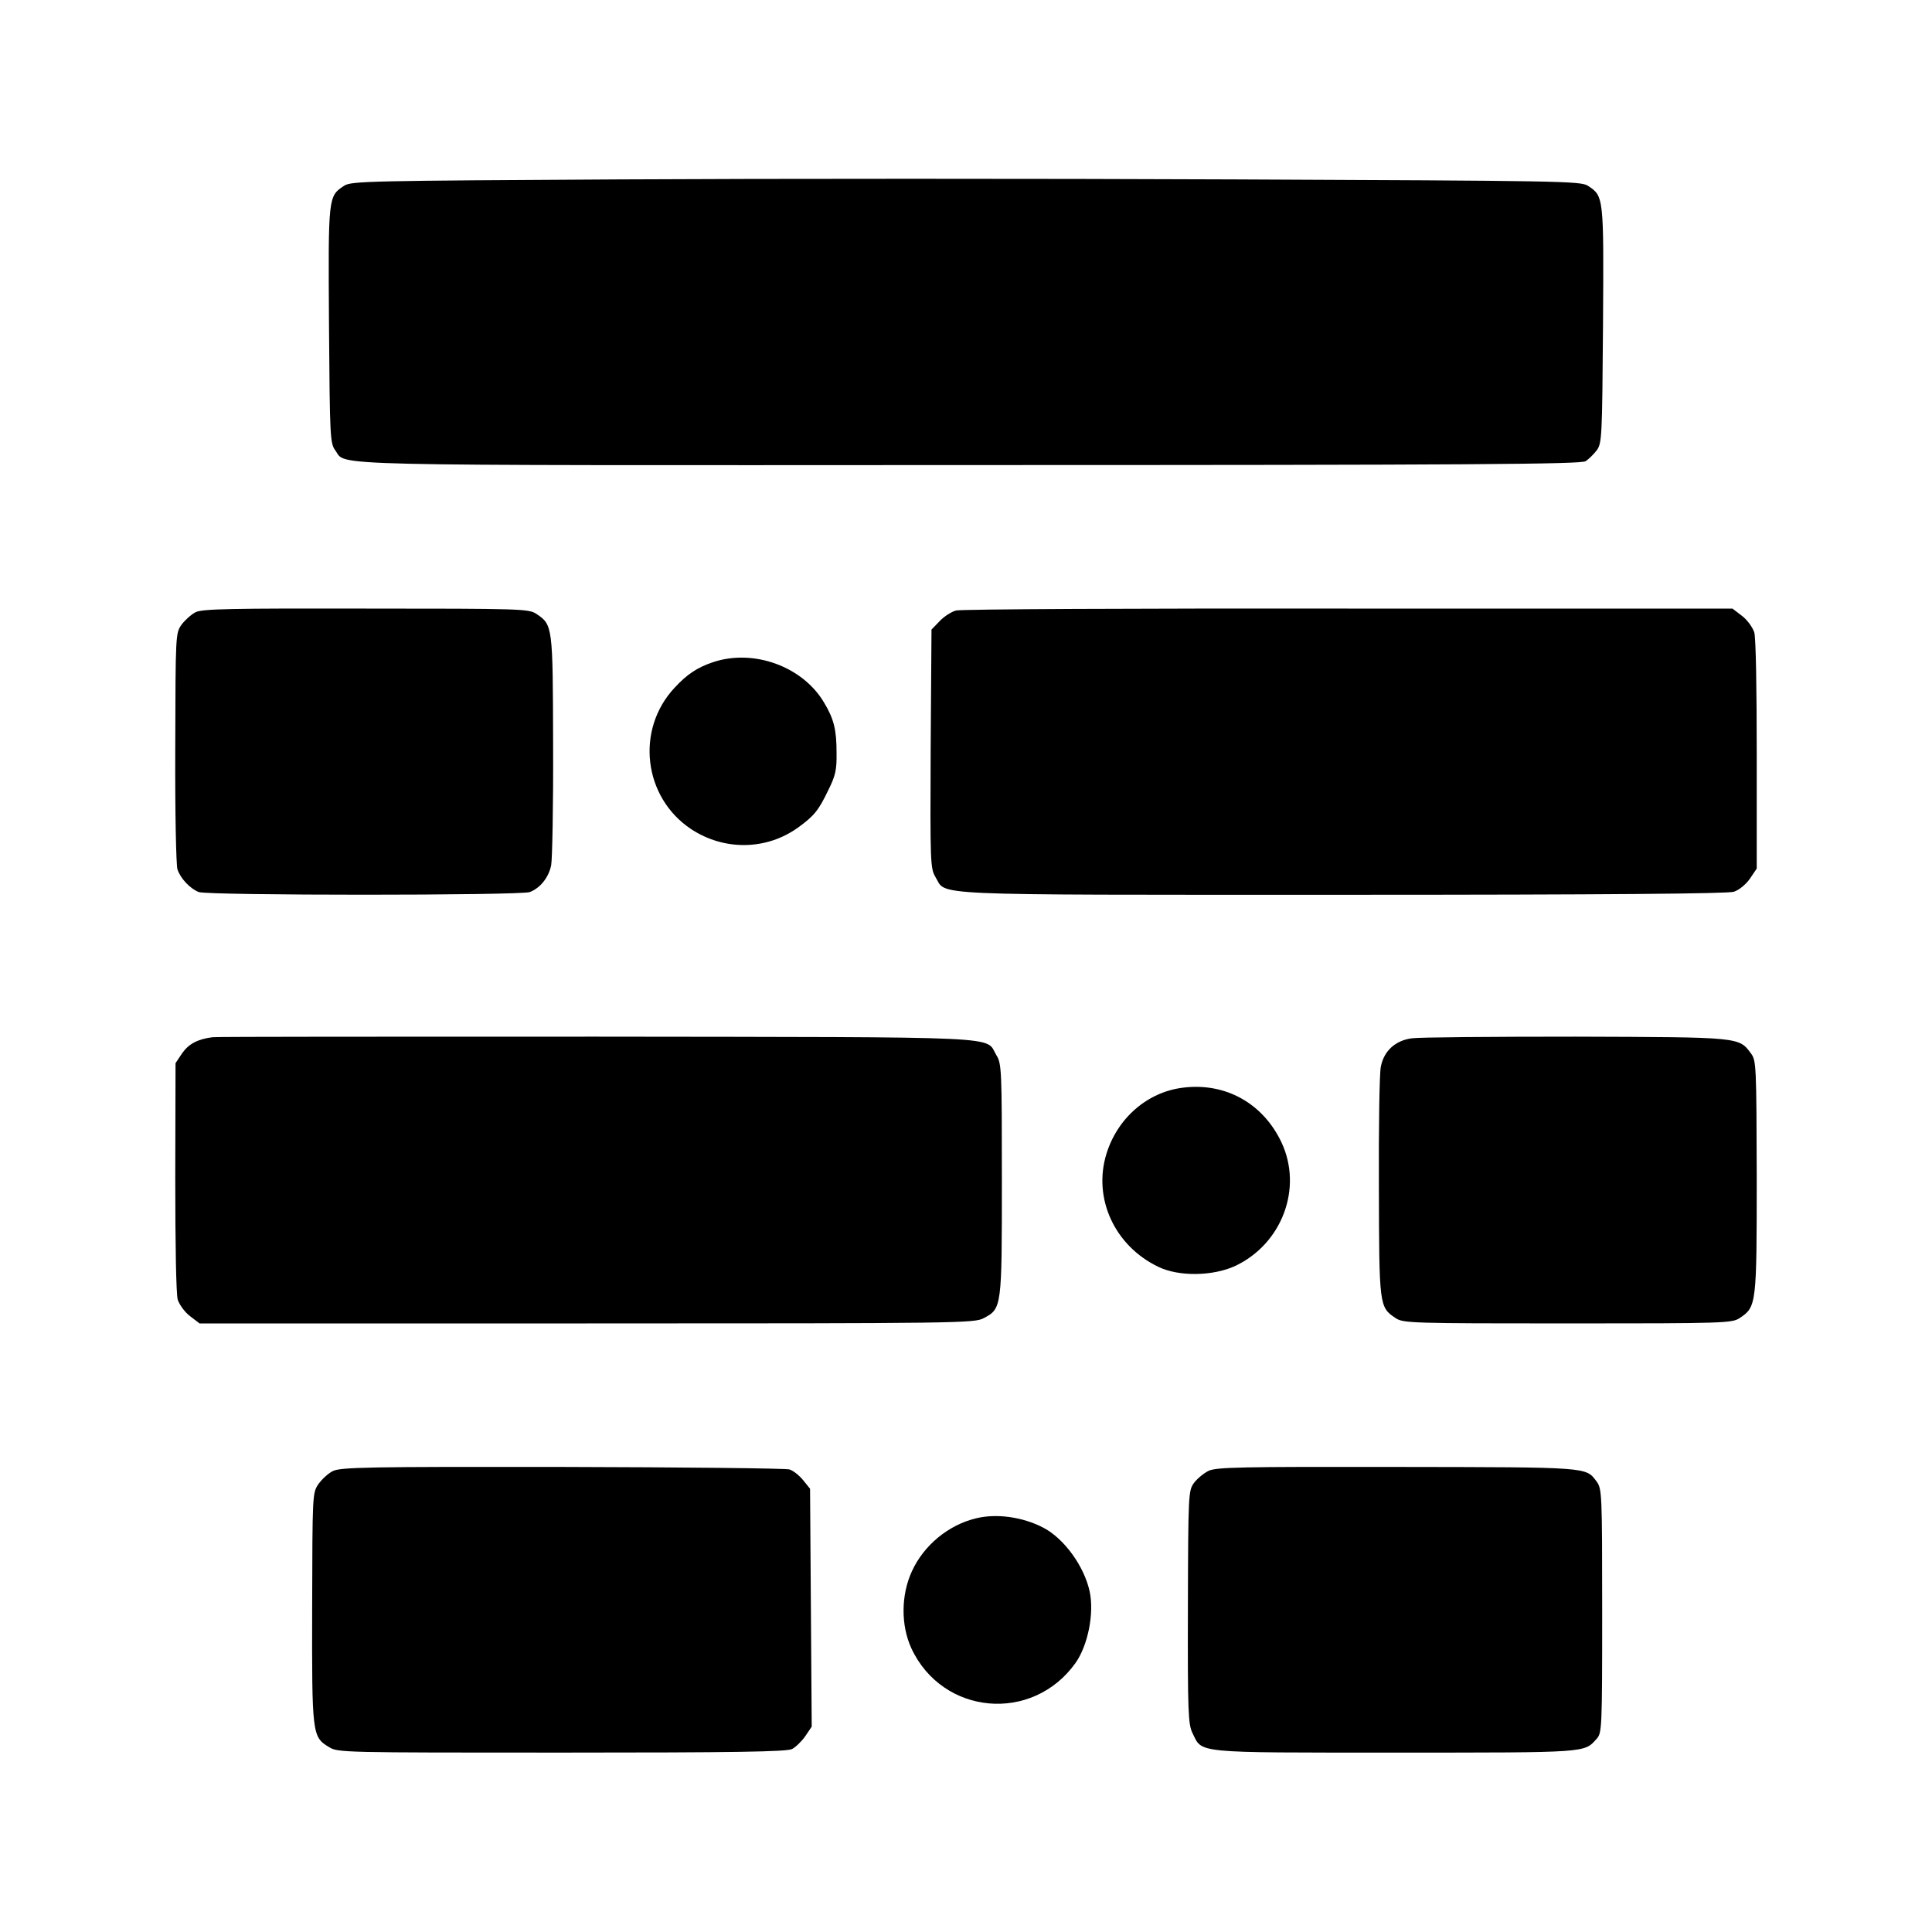
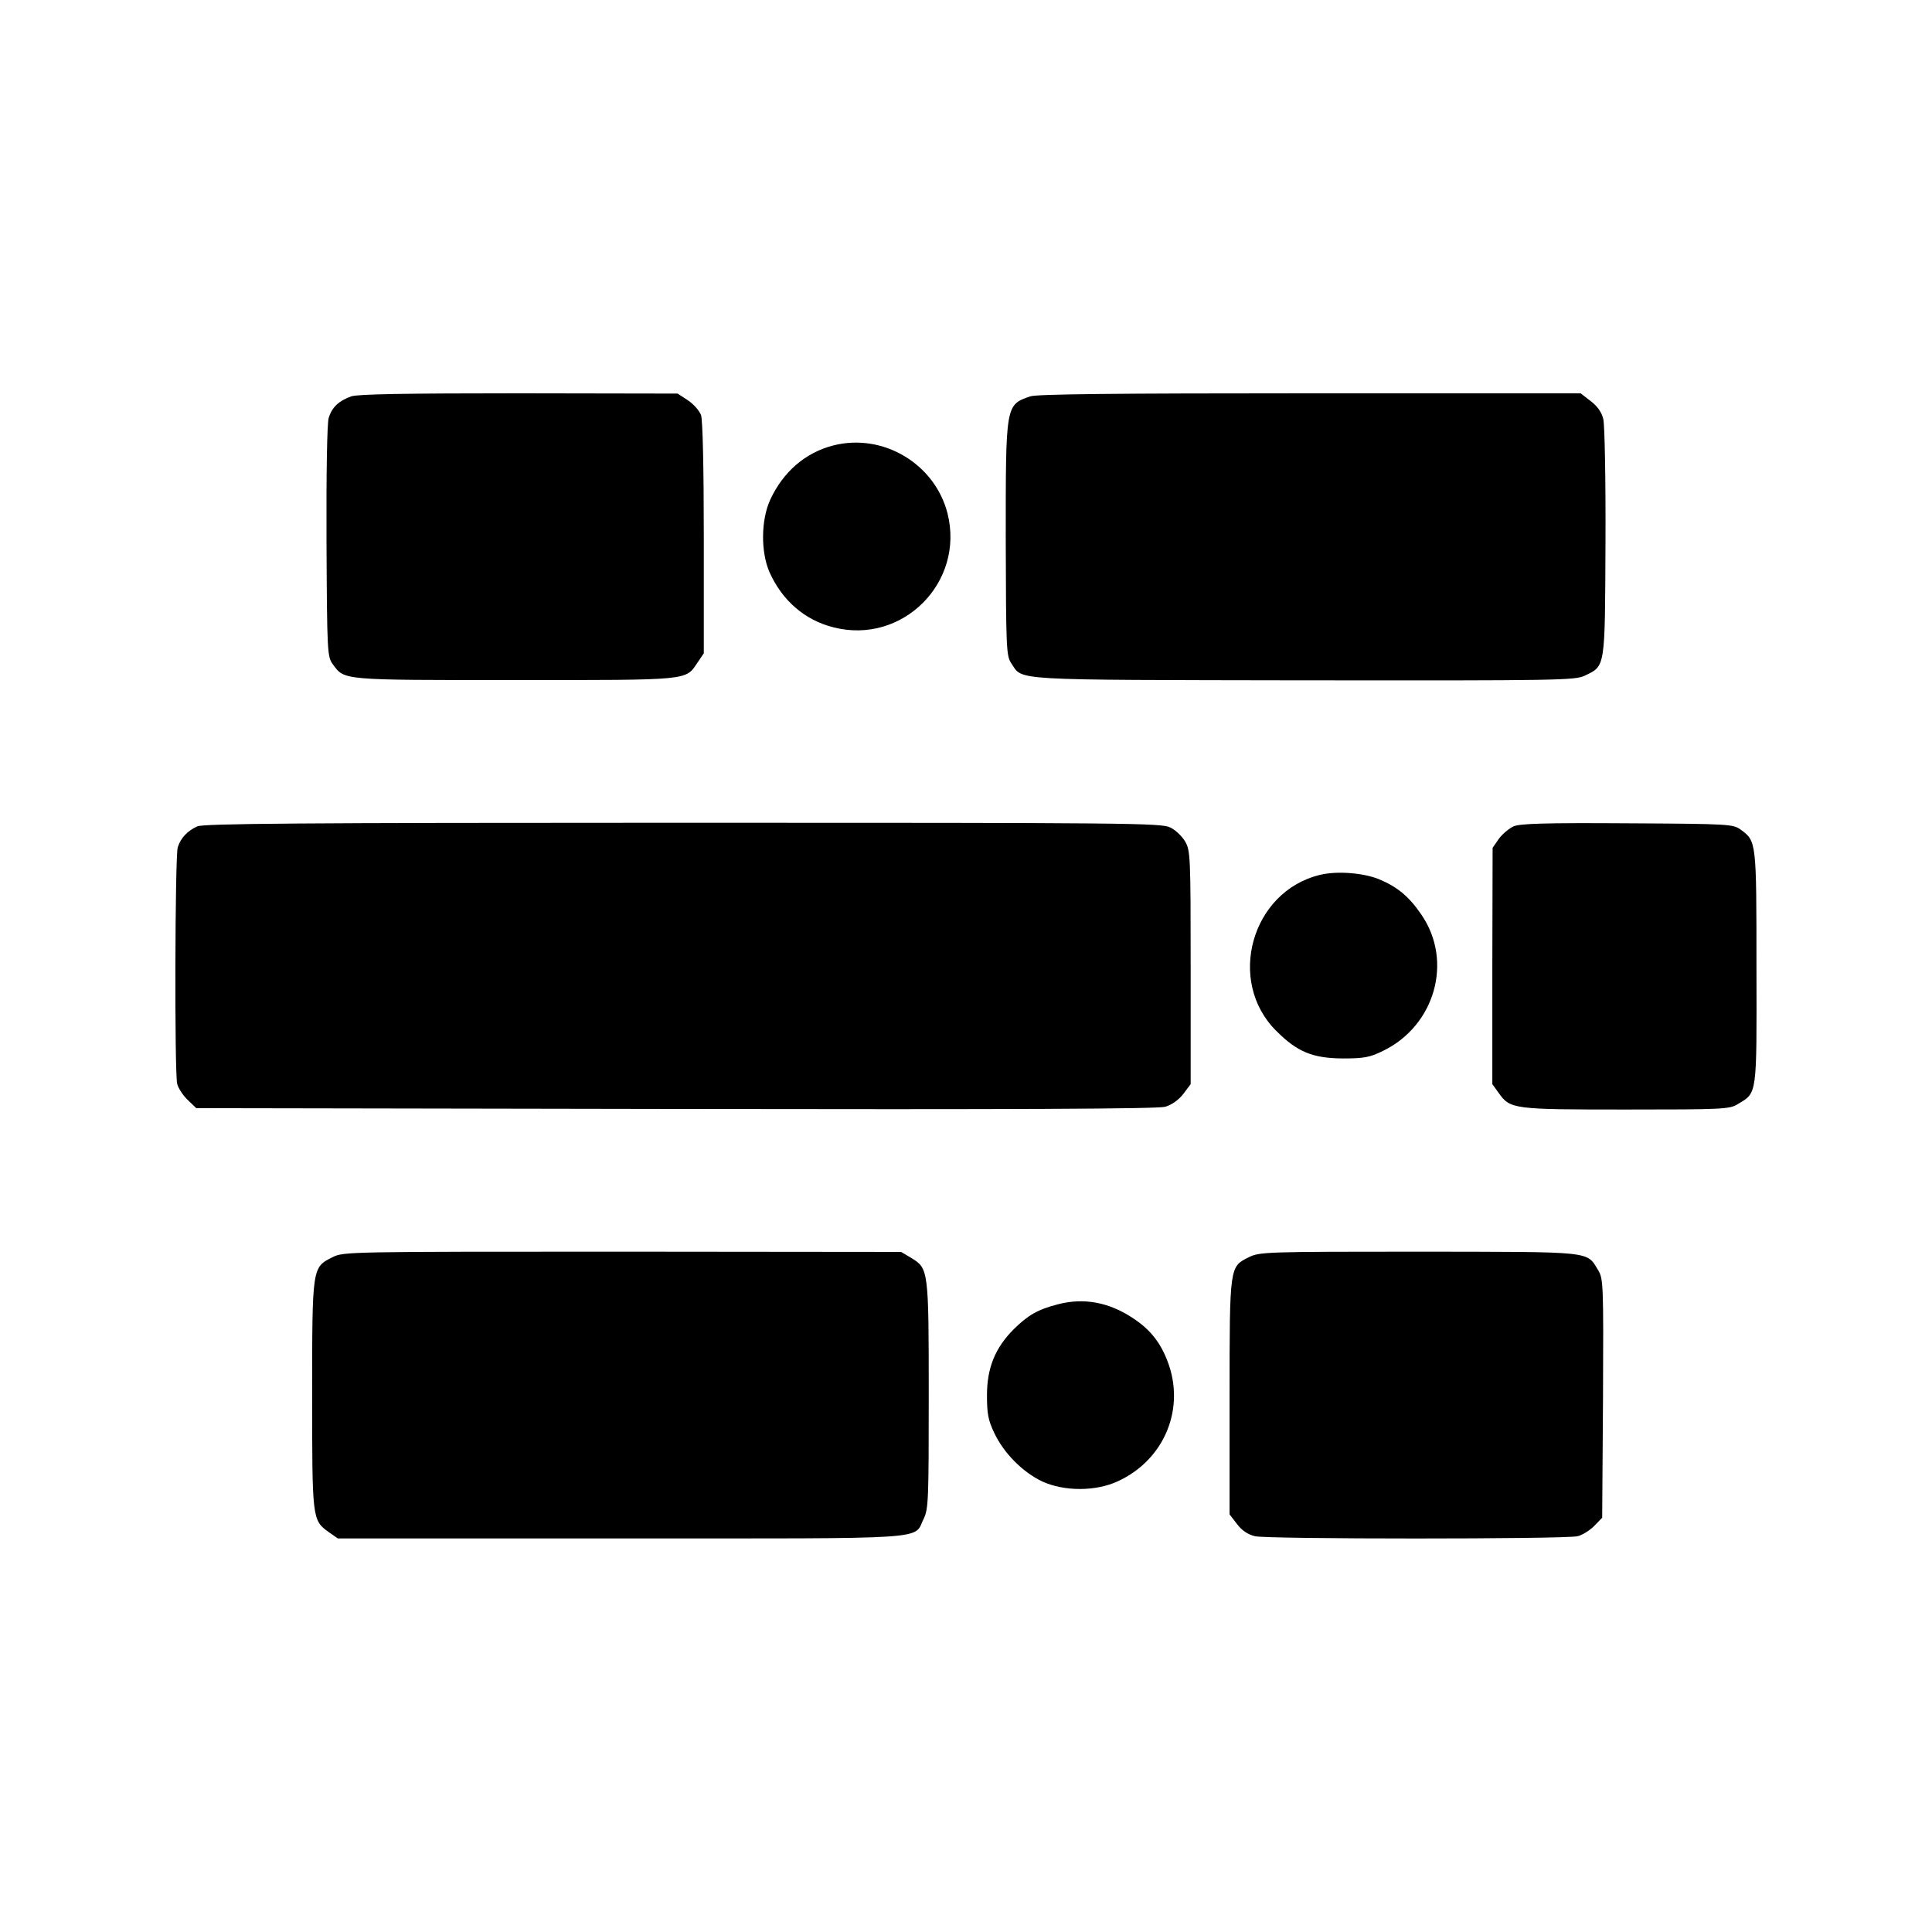
- <svg xmlns="http://www.w3.org/2000/svg" version="1.0" width="700pt" height="700pt" viewBox="0 0 700 700" preserveAspectRatio="xMidYMid meet">
-   <g transform="translate(0,700) scale(0.1,-0.1)" fill="#000000" stroke="none">
-     <path d="M2245 6350 c-905 -5 -973 -6 -998 -23 -58 -38 -58 -37 -55 -505 3 -409 4 -428 23 -454 42 -57 -97 -54 2297 -53 1817 0 2217 3 2233 14 11 7 29 25 40 39 19 26 20 45 23 454 3 468 3 467 -55 505 -25 17 -106 18 -1283 23 -690 3 -1692 3 -2225 0z" />
-     <path d="M709 4782 c-16 -8 -39 -29 -51 -45 -22 -31 -22 -36 -23 -446 -1 -229 3 -427 8 -441 11 -33 46 -70 77 -82 34 -13 1166 -13 1200 0 38 15 68 53 77 97 4 22 8 218 7 435 -1 433 -1 436 -61 476 -27 18 -56 19 -616 19 -492 1 -593 -1 -618 -13z" />
-     <path d="M3464 4788 c-16 -4 -43 -21 -59 -38 l-30 -31 -3 -432 c-2 -415 -1 -433 17 -464 43 -69 -67 -65 1472 -65 971 0 1399 4 1421 11 19 6 44 27 58 47 l25 37 0 411 c0 241 -3 425 -9 445 -6 18 -25 45 -45 60 l-34 26 -1392 0 c-765 1 -1405 -2 -1421 -7z" />
-     <path d="M2584 4601 c-57 -19 -95 -44 -140 -93 -142 -152 -113 -397 60 -512 120 -79 273 -77 388 6 58 42 74 62 109 135 26 52 31 74 30 135 0 83 -9 122 -45 182 -77 131 -255 196 -402 147z" />
-     <path d="M770 3242 c-54 -7 -86 -24 -110 -58 l-24 -36 -1 -412 c0 -242 3 -425 9 -445 6 -18 25 -45 45 -60 l34 -26 1403 0 c1354 0 1404 1 1438 19 66 35 66 37 66 503 0 397 -1 420 -20 450 -42 70 66 65 -1449 67 -751 0 -1377 0 -1391 -2z" />
-     <path d="M5115 3238 c-60 -8 -101 -46 -112 -103 -5 -22 -8 -218 -7 -435 1 -433 1 -436 61 -476 27 -18 58 -19 623 -19 573 0 596 1 624 20 60 40 61 49 61 511 -1 401 -2 421 -20 446 -45 61 -36 60 -635 62 -301 0 -569 -2 -595 -6z" />
-     <path d="M4285 3059 c-128 -16 -236 -110 -276 -239 -50 -161 29 -334 188 -410 74 -36 197 -34 278 3 170 80 246 282 168 448 -67 142 -204 218 -358 198z" />
-     <path d="M1206 1670 c-17 -8 -40 -30 -53 -48 -21 -32 -21 -38 -22 -448 -1 -459 0 -467 61 -504 32 -20 48 -20 843 -20 628 0 816 3 835 13 13 7 35 28 48 47 l23 34 -3 431 -3 431 -25 31 c-14 17 -36 35 -50 39 -14 4 -385 8 -824 9 -702 1 -803 -1 -830 -15z" />
-     <path d="M4379 1671 c-18 -9 -42 -29 -53 -44 -20 -27 -21 -39 -22 -450 -1 -383 1 -425 17 -457 36 -73 0 -70 734 -70 703 0 684 -1 730 50 19 21 20 36 20 464 0 425 -1 442 -20 468 -40 53 -22 52 -722 53 -572 1 -655 -1 -684 -14z" />
-     <path d="M3537 1499 c-101 -24 -190 -98 -233 -192 -40 -87 -40 -196 -2 -279 113 -243 439 -272 595 -53 45 64 68 180 51 259 -20 92 -93 192 -168 231 -75 39 -169 52 -243 34z" />
-   </g>
+ <svg xmlns="http://www.w3.org/2000/svg" version="1" width="933.333" height="933.333" viewBox="0 0 700 700">
+   <path d="M127.3 143.6c-4.5 1.6-7 3.9-8.2 7.8-.6 1.8-.9 20.1-.8 44.8.2 40.5.3 41.7 2.3 44.5 4.3 5.8 2.7 5.7 65.9 5.7 64 0 61.8.2 66.2-6.3l2.3-3.4V195c0-25.8-.4-42.8-1-44.6-.6-1.6-2.7-4-4.8-5.4l-3.7-2.4-57.4-.1c-41.2 0-58.4.3-60.8 1.1zM373.3 143.6c-9 3.1-8.9 2.9-8.9 51.9.1 39.4.2 42.2 2 44.8 4.3 6.4-1.7 6 106.1 6.2 92.4.1 98.2 0 101.7-1.7 7.5-3.6 7.3-2.3 7.5-48.3.1-23.5-.3-42.6-.8-44.7-.6-2.5-2.2-4.7-4.6-6.5l-3.6-2.8h-98.1c-70.6 0-98.9.3-101.3 1.1zM301.9 161.4c-10.1 2.6-18.1 9.5-22.8 19.6-3.4 7.3-3.5 19-.3 26.3 4.6 10.3 12.8 17.4 23.2 20 25 6.4 47.6-16.3 41.3-41.3-4.6-18-23.4-29.2-41.4-24.6zM71.5 299.4c-3.5 1.6-6 4.1-7.1 7.6-1 3.1-1.2 81.9-.2 85.7.4 1.6 2.1 4.2 3.8 5.8l3.1 3 173.7.3c121.9.2 174.8 0 177.4-.8 2.3-.7 4.8-2.4 6.5-4.6l2.7-3.6v-42.2c0-40.2-.1-42.5-2-45.7-1.1-1.9-3.5-4.2-5.4-5.1-3.2-1.6-14.8-1.7-176.4-1.7-139.5 0-173.7.3-176.1 1.3zM548.4 299.4c-1.7.8-4.1 2.8-5.4 4.6l-2.2 3.2-.1 42.8v42.8l2.3 3.2c4.2 5.9 5.2 6 46.2 6 35.2 0 37.5-.1 40.5-2 7-4.2 6.8-2.7 6.7-49.4 0-45.9 0-45.8-5.7-50-2.8-2-4-2.1-41-2.3-30.1-.2-38.9.1-41.3 1.1zM478.2 317c-24.8 6-33.9 38.5-15.8 56.5 7.7 7.7 13.2 9.9 24.1 10 7.7 0 9.8-.4 14.5-2.7 18.9-9.1 25.6-32.5 14-49.4-4.5-6.6-8.7-10.1-15.5-12.9-5.8-2.3-15.3-3-21.3-1.5zM120.5 455.5c-7.4 3.7-7.4 3.4-7.4 49.7 0 45.2 0 45.6 6 49.9l3.3 2.3H225c114.9 0 105.8.6 109.7-7.2 1.7-3.5 1.8-7 1.8-44.7 0-45.5-.1-45.9-6.3-49.7l-3.7-2.2-101-.1c-99.2 0-101.1 0-105 2zM452.5 455.5c-7 3.5-7 2.9-7 50.6v42.6l2.7 3.5c1.8 2.4 4 3.8 6.5 4.4 4.4 1.1 112.3 1.1 116.9 0 1.7-.4 4.4-2.1 6-3.7l2.9-3 .3-43.2c.2-41.4.1-43.3-1.7-46.4-4.4-7.1-1-6.7-65-6.8-55.7 0-57.7.1-61.6 2zM383.2 472.6c-7.3 1.9-10.7 3.9-15.9 9-6.7 6.7-9.7 14-9.7 23.9 0 6.6.4 9 2.6 13.6 3.4 7.3 10.3 14.3 17.5 17.7 8 3.6 19.3 3.6 27.3-.1 17-7.8 24.7-26.6 17.9-43.8-2.6-6.7-6.3-11.3-12.4-15.3-8.7-5.8-17.9-7.5-27.3-5z" />
</svg>
